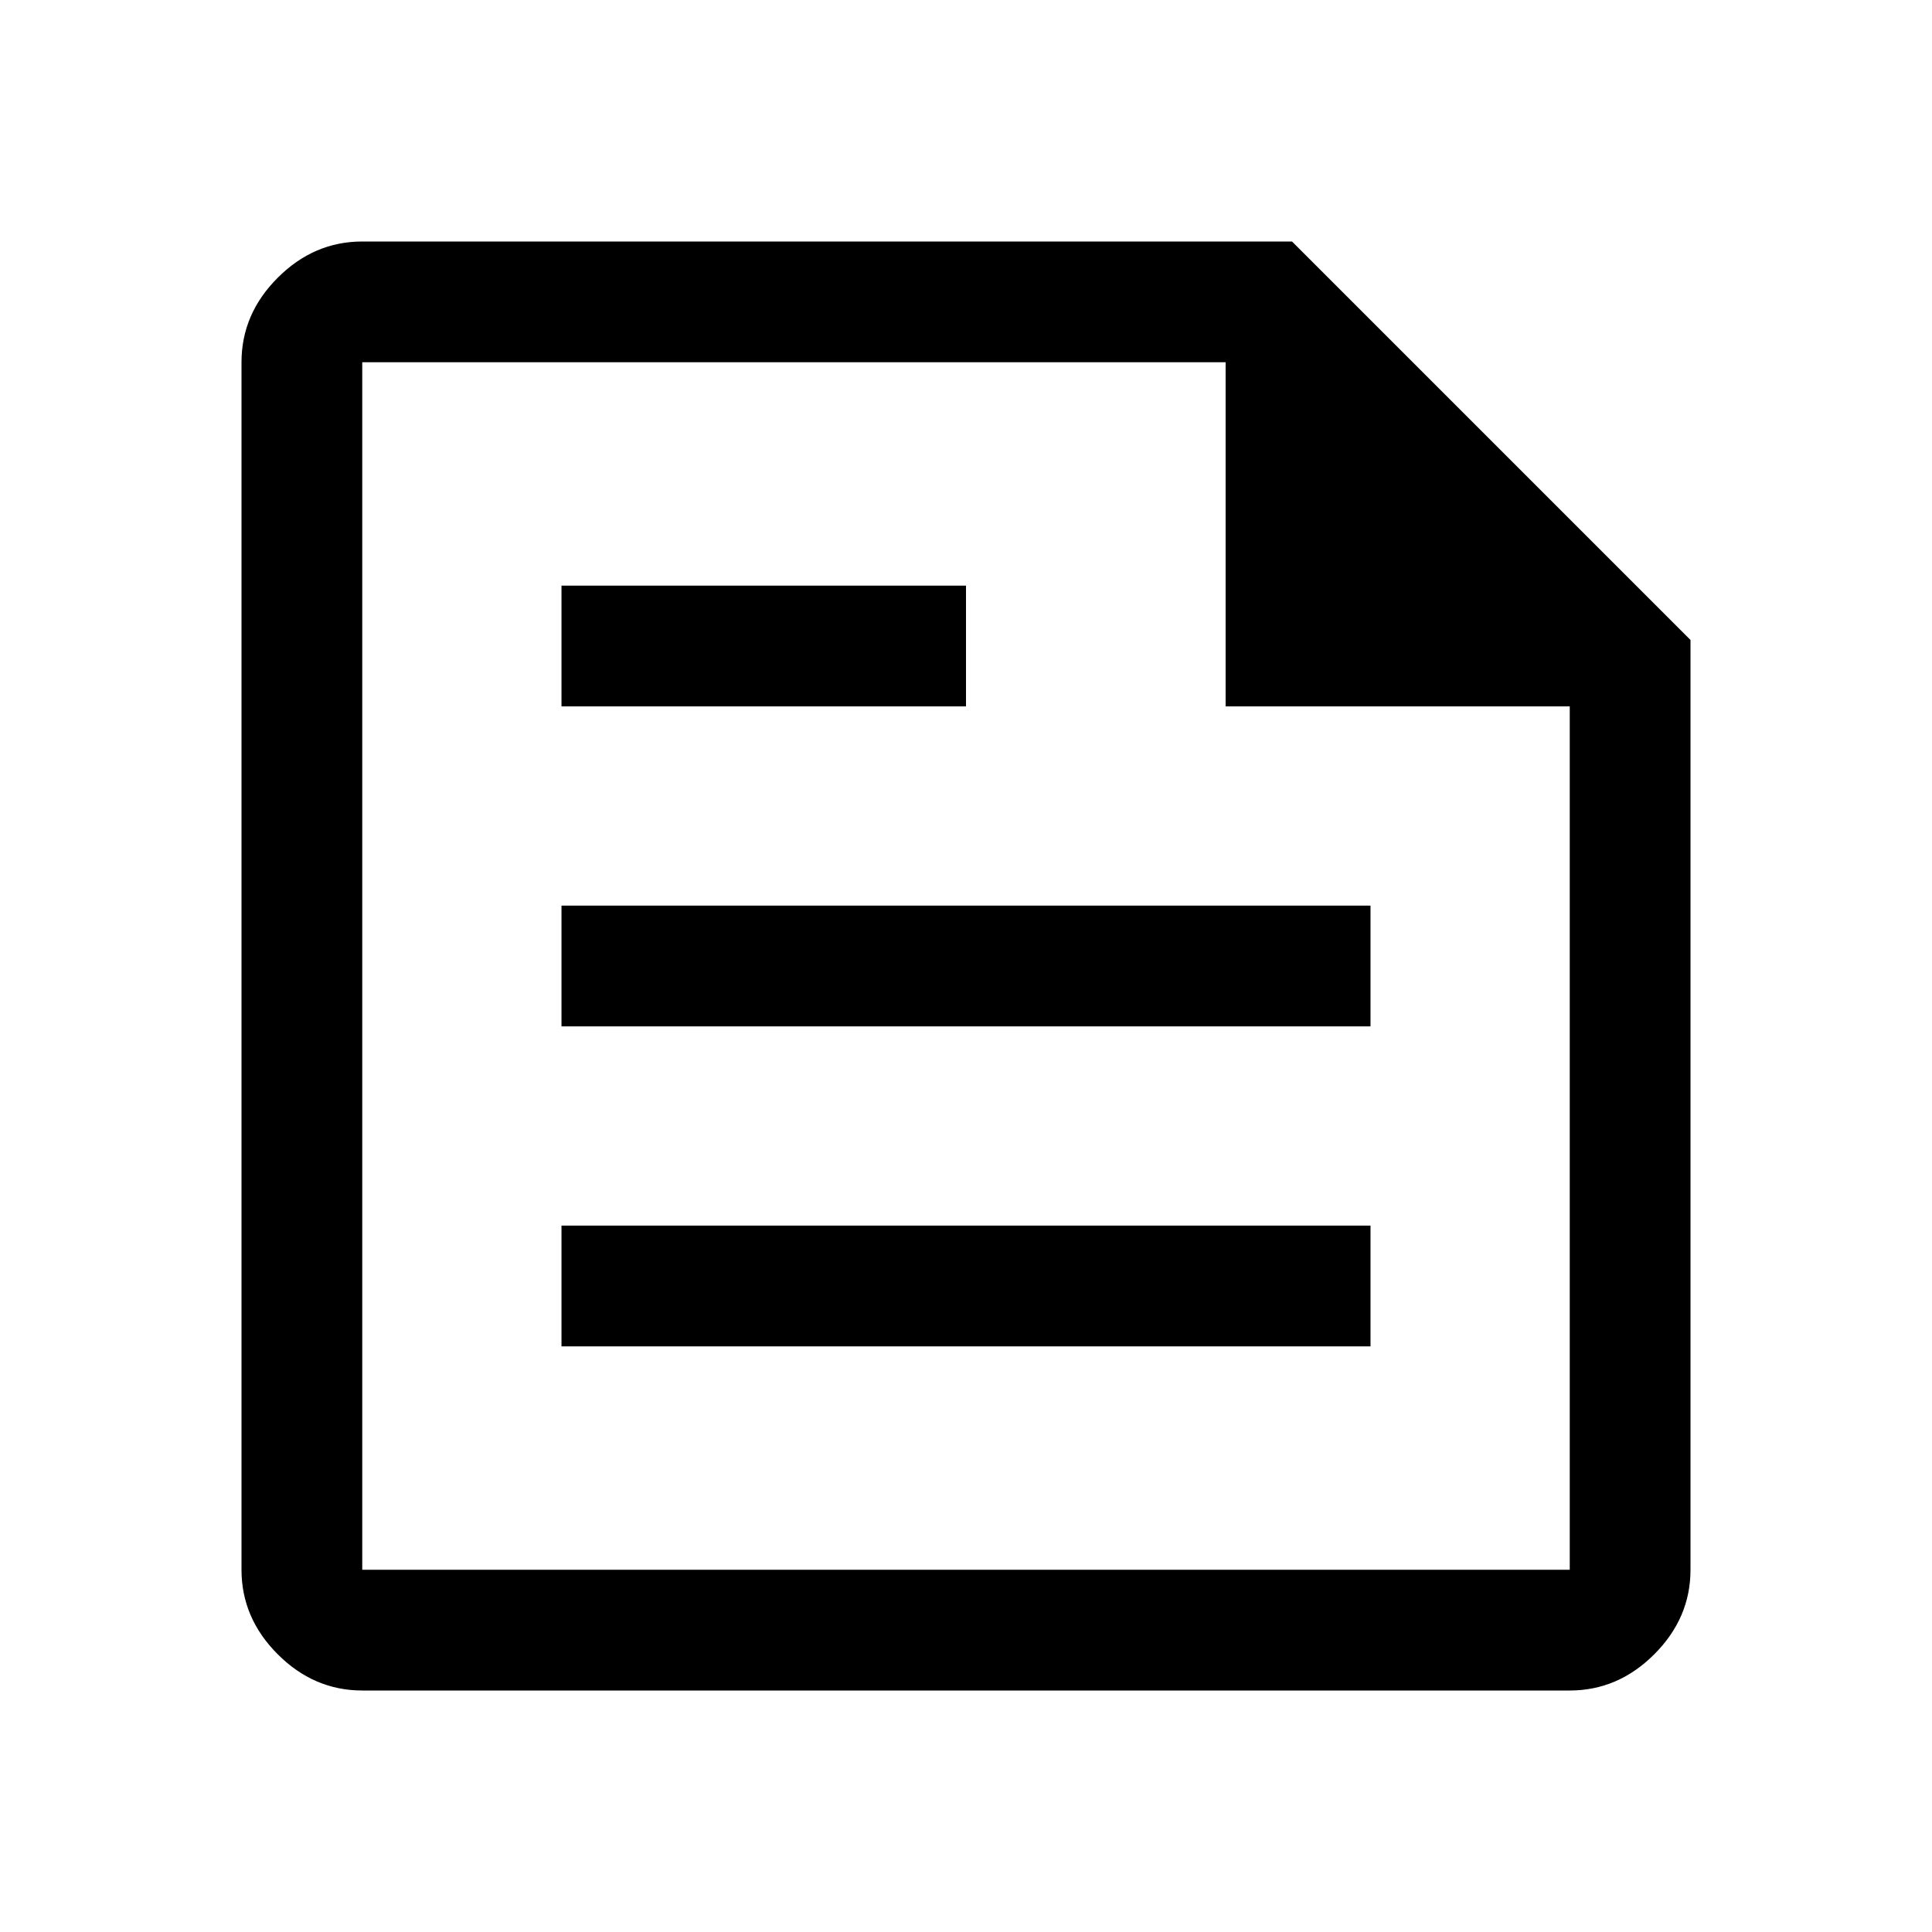
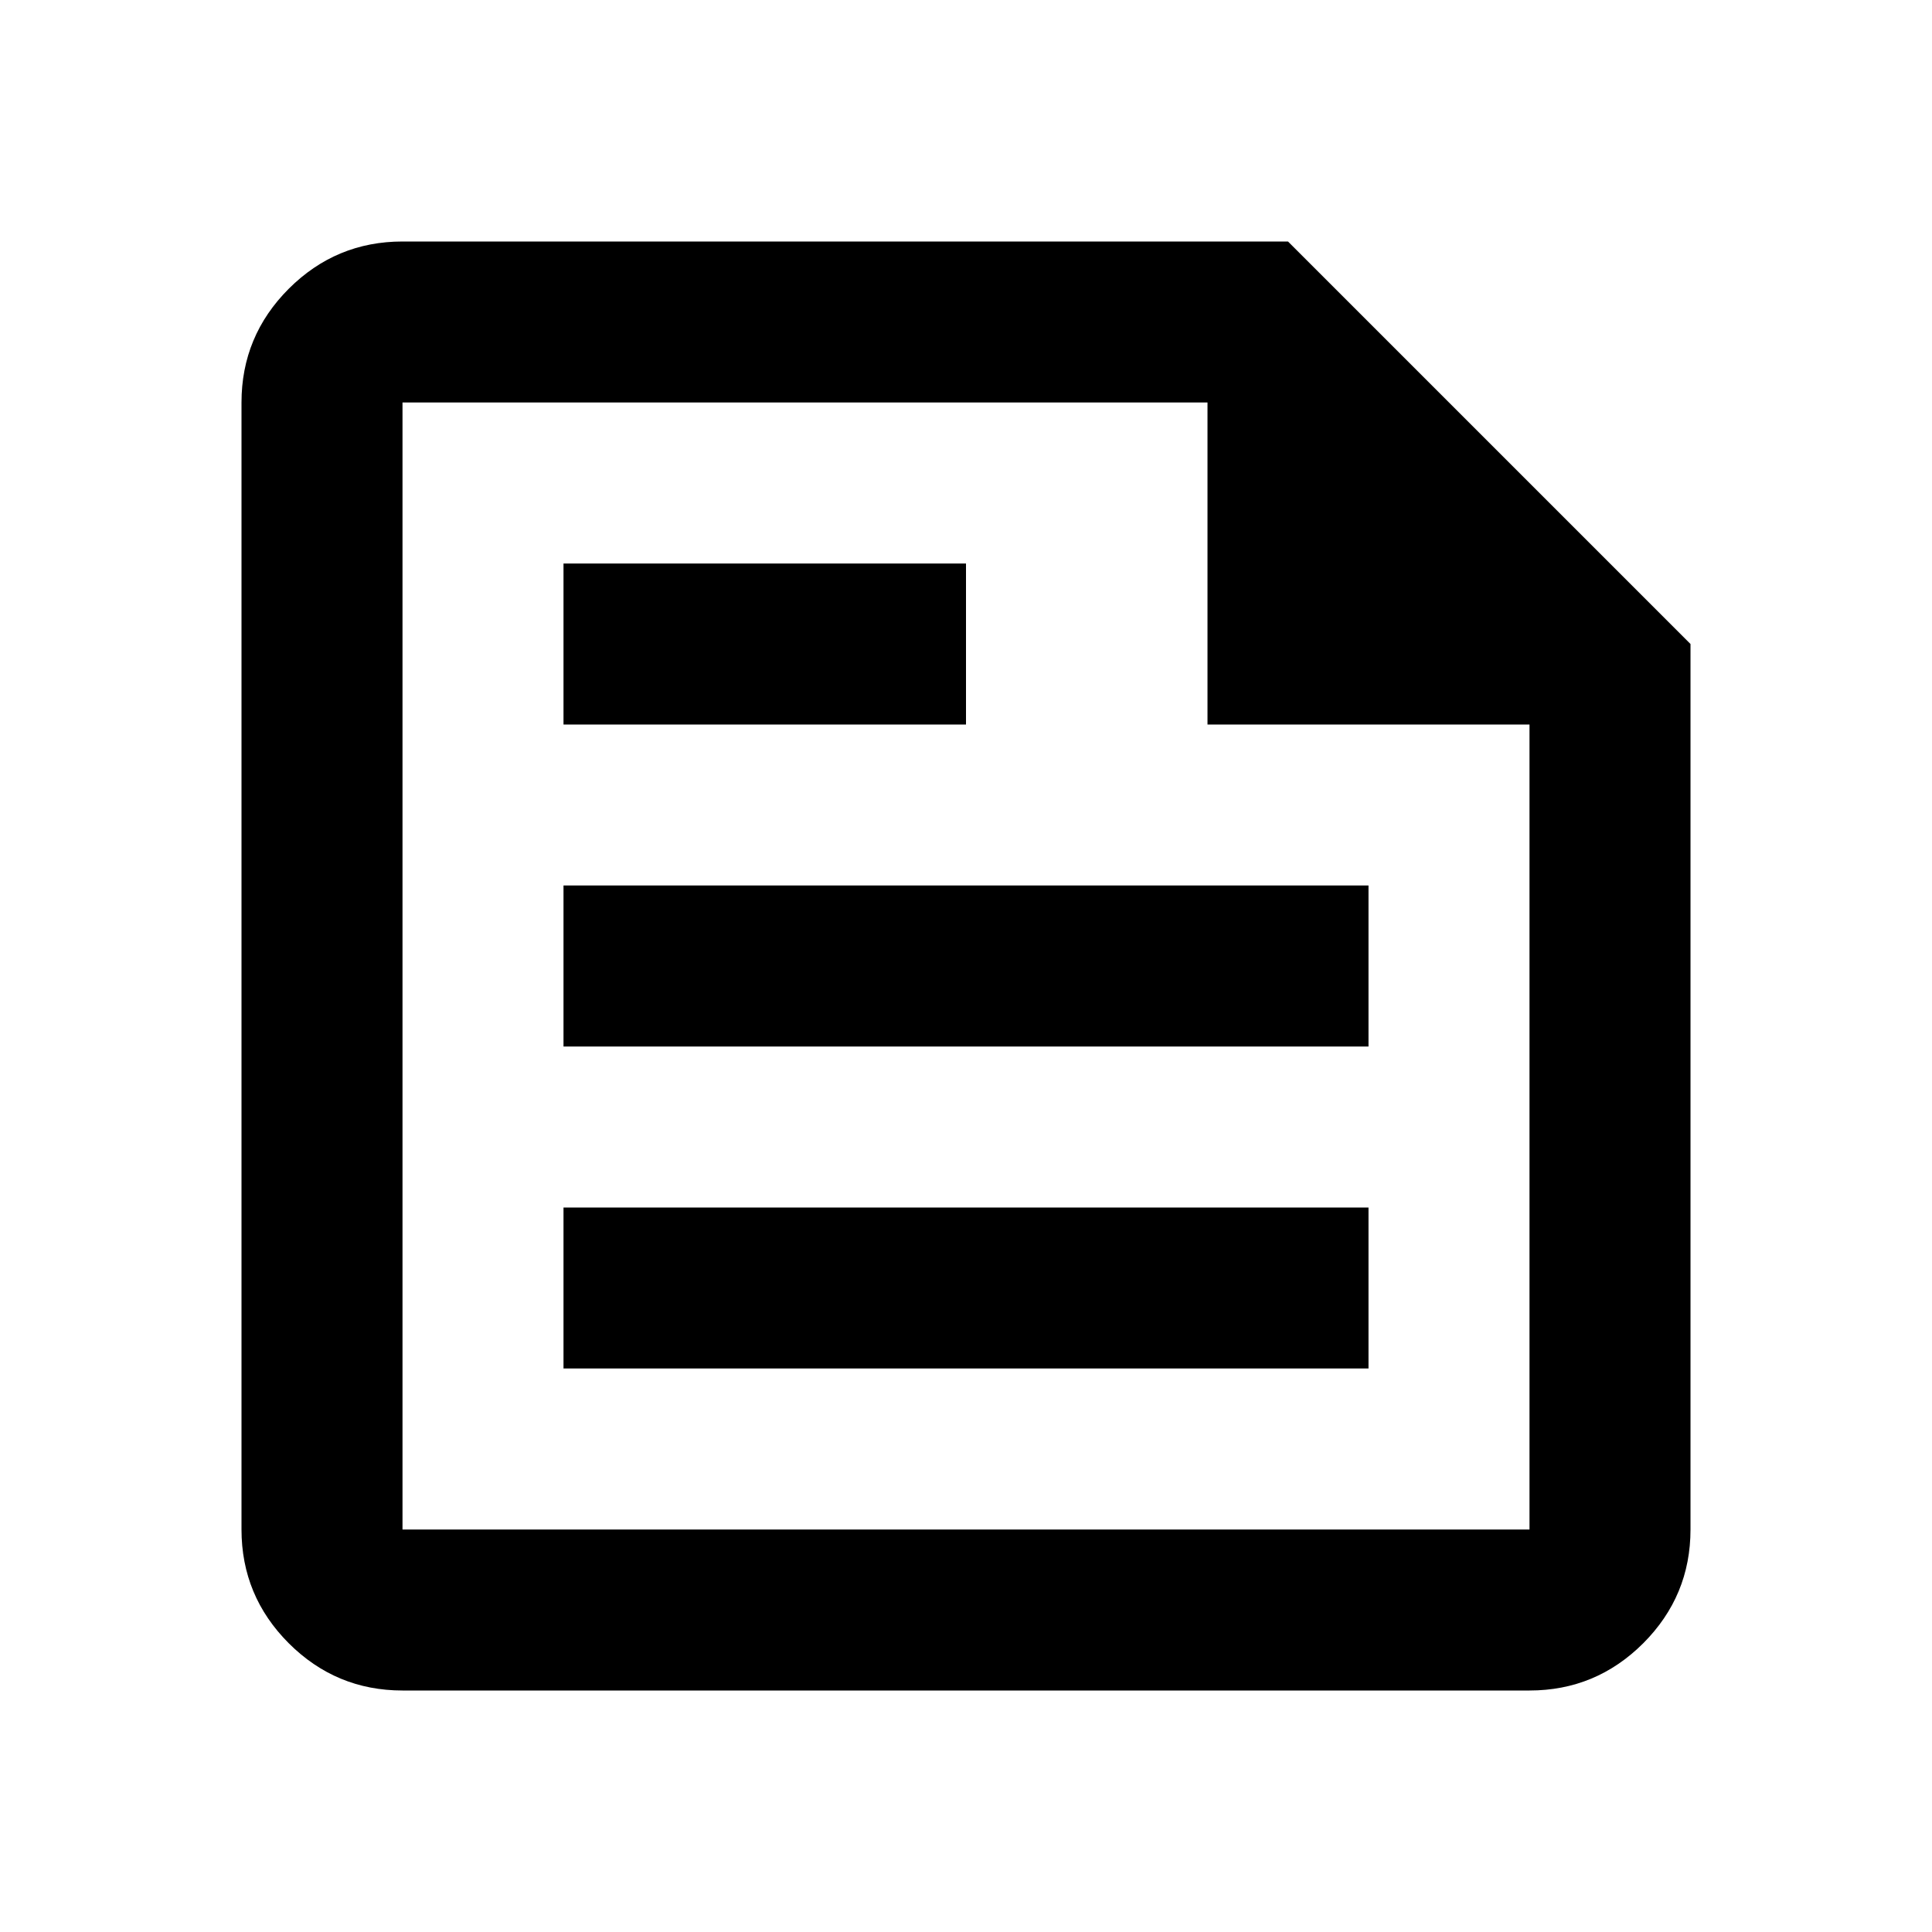
- <svg xmlns="http://www.w3.org/2000/svg" height="48" width="48">
-   <path d="M9 42q-1.2 0-2.1-.9Q6 40.2 6 39V9q0-1.2.9-2.1Q7.8 6 9 6h23.1l9.9 9.9V39q0 1.2-.9 2.1-.9.9-2.1.9Zm0-3h30V17.55h-8.55V9H9v30Zm4.95-5.55h20.1v-3h-20.1Zm0-15.9H24v-3H13.95Zm0 7.95h20.1v-3h-20.1ZM9 9v8.55V9v30V9Z" />
+ <svg xmlns="http://www.w3.org/2000/svg" height="24" width="24">
+   <path d="M5 21q-.825 0-1.413-.587Q3 19.825 3 19V5q0-.825.587-1.413Q4.175 3 5 3h11l5 5v11q0 .825-.587 1.413Q19.825 21 19 21Zm0-2h14V9h-4V5H5v14Zm2-2h10v-2H7Zm0-8h5V7H7Zm0 4h10v-2H7ZM5 5v4-4 14V5Z" />
</svg>
